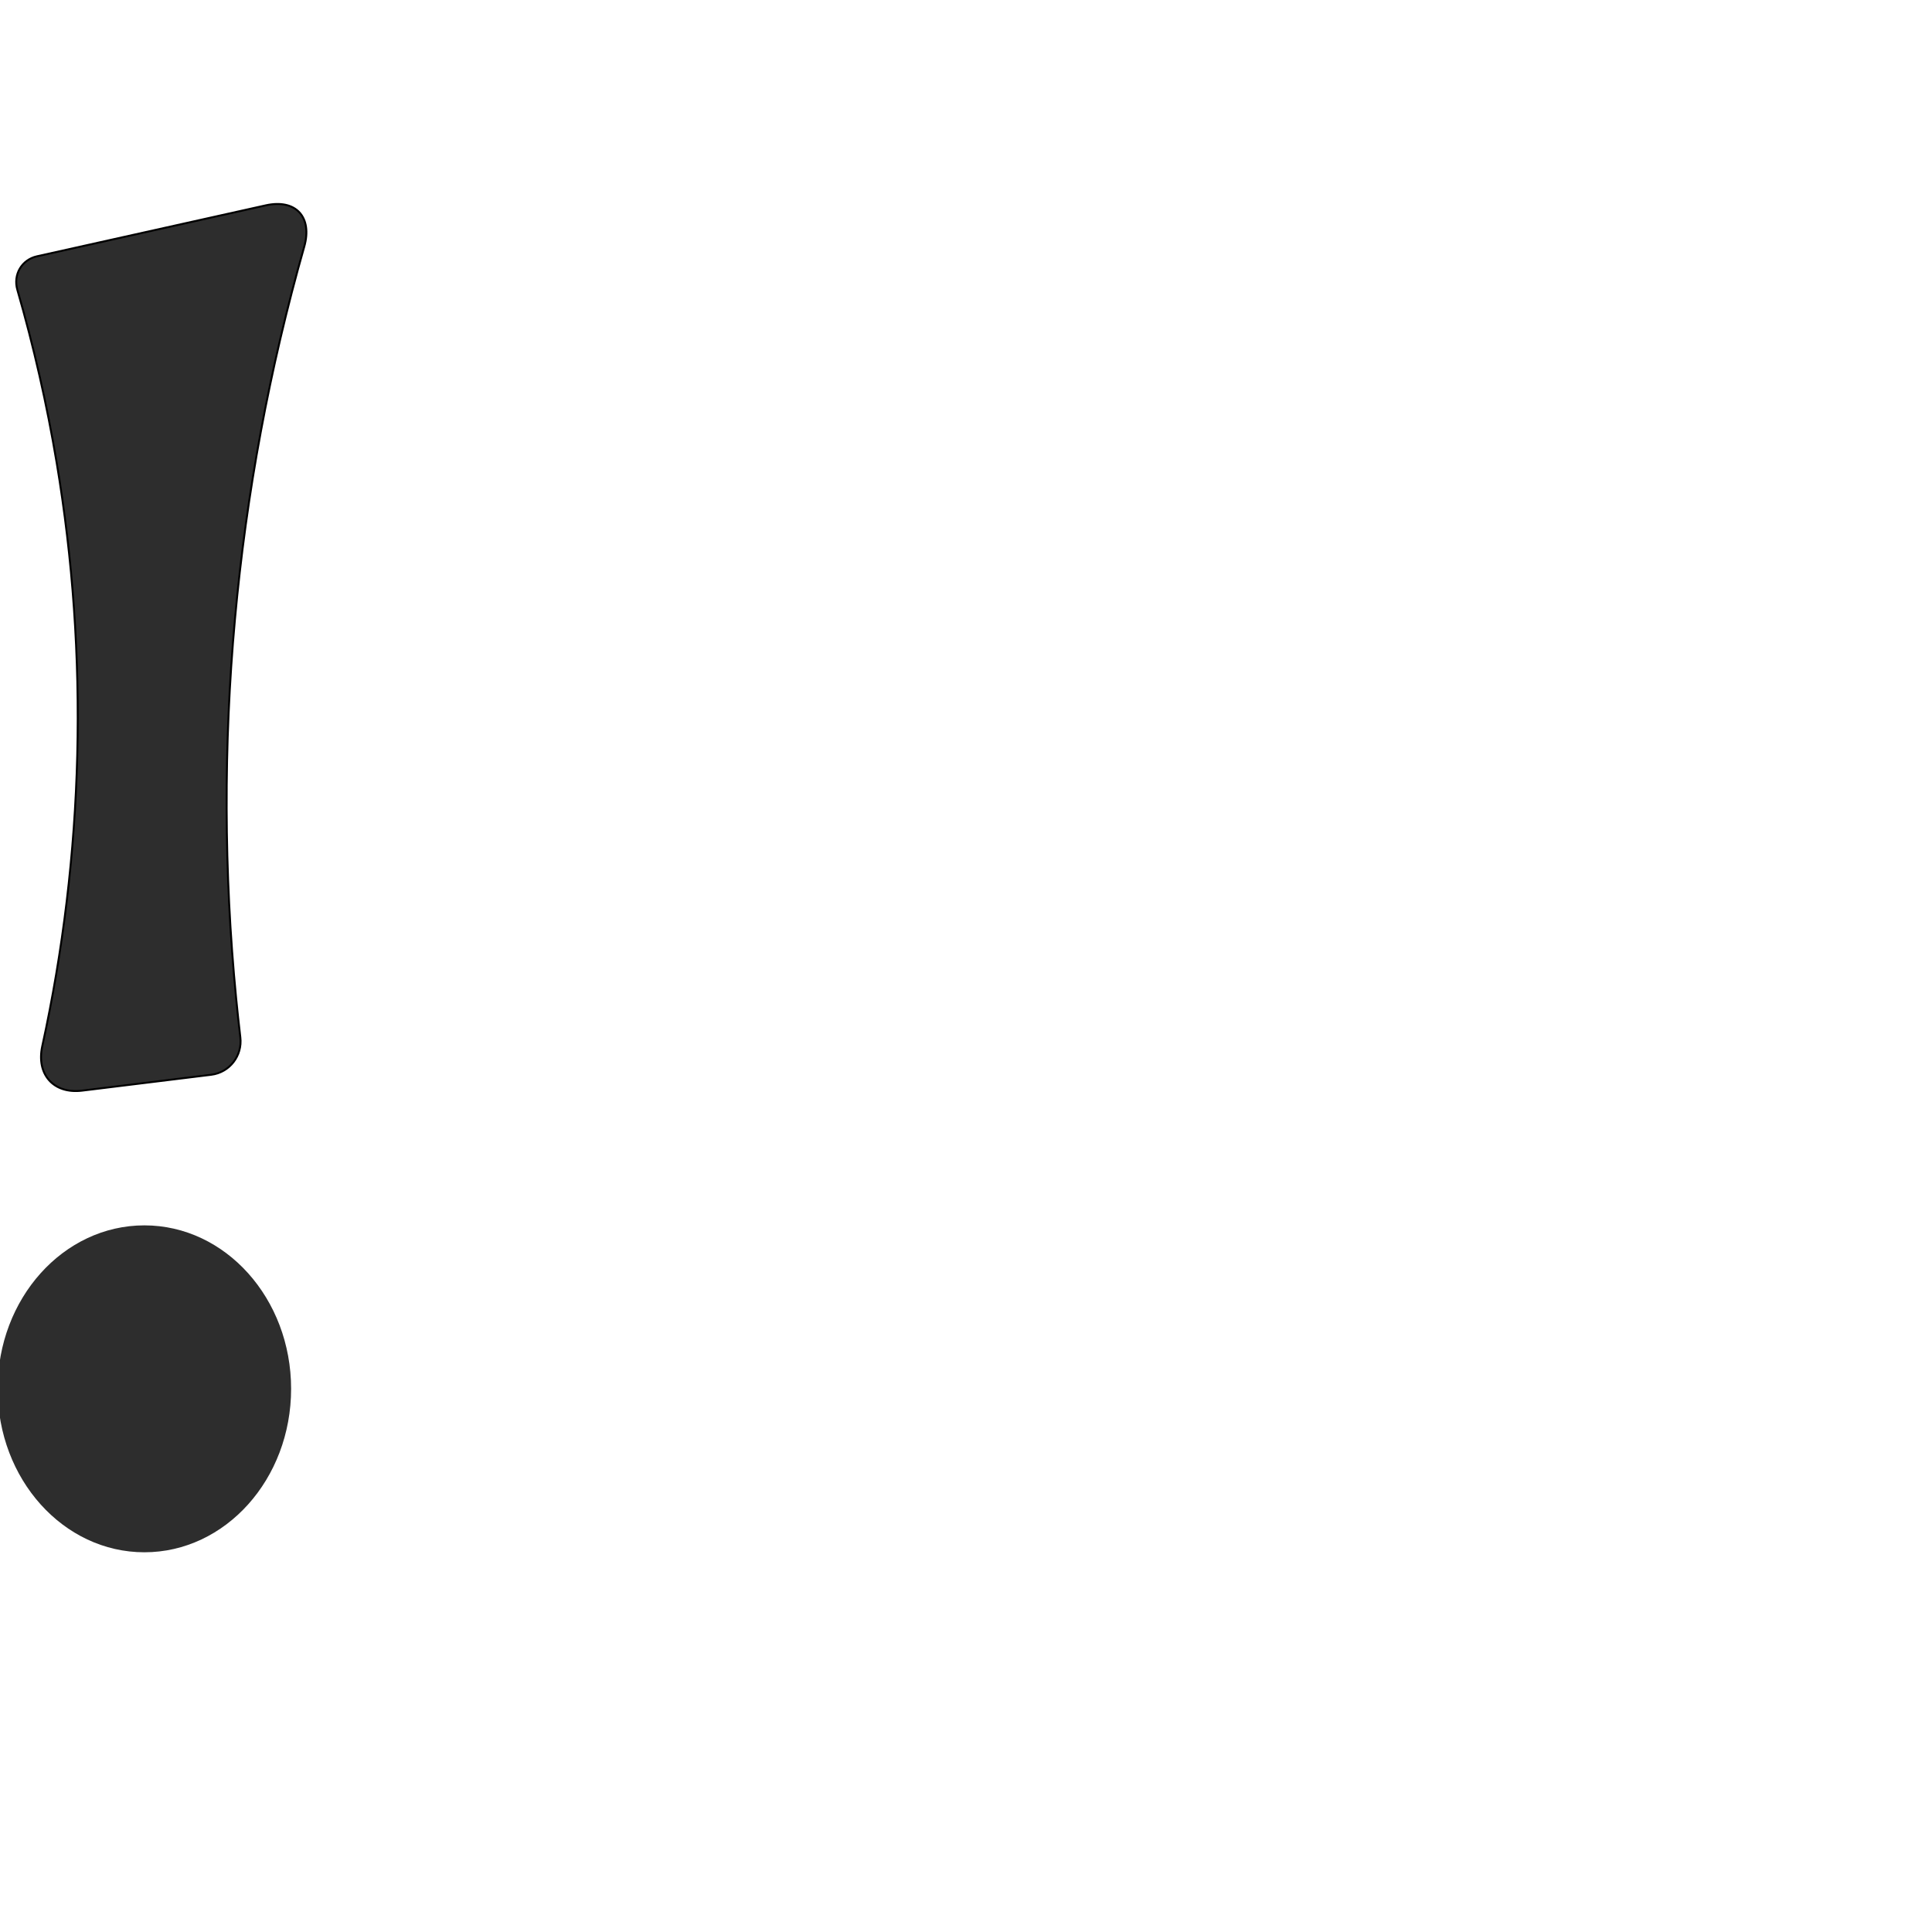
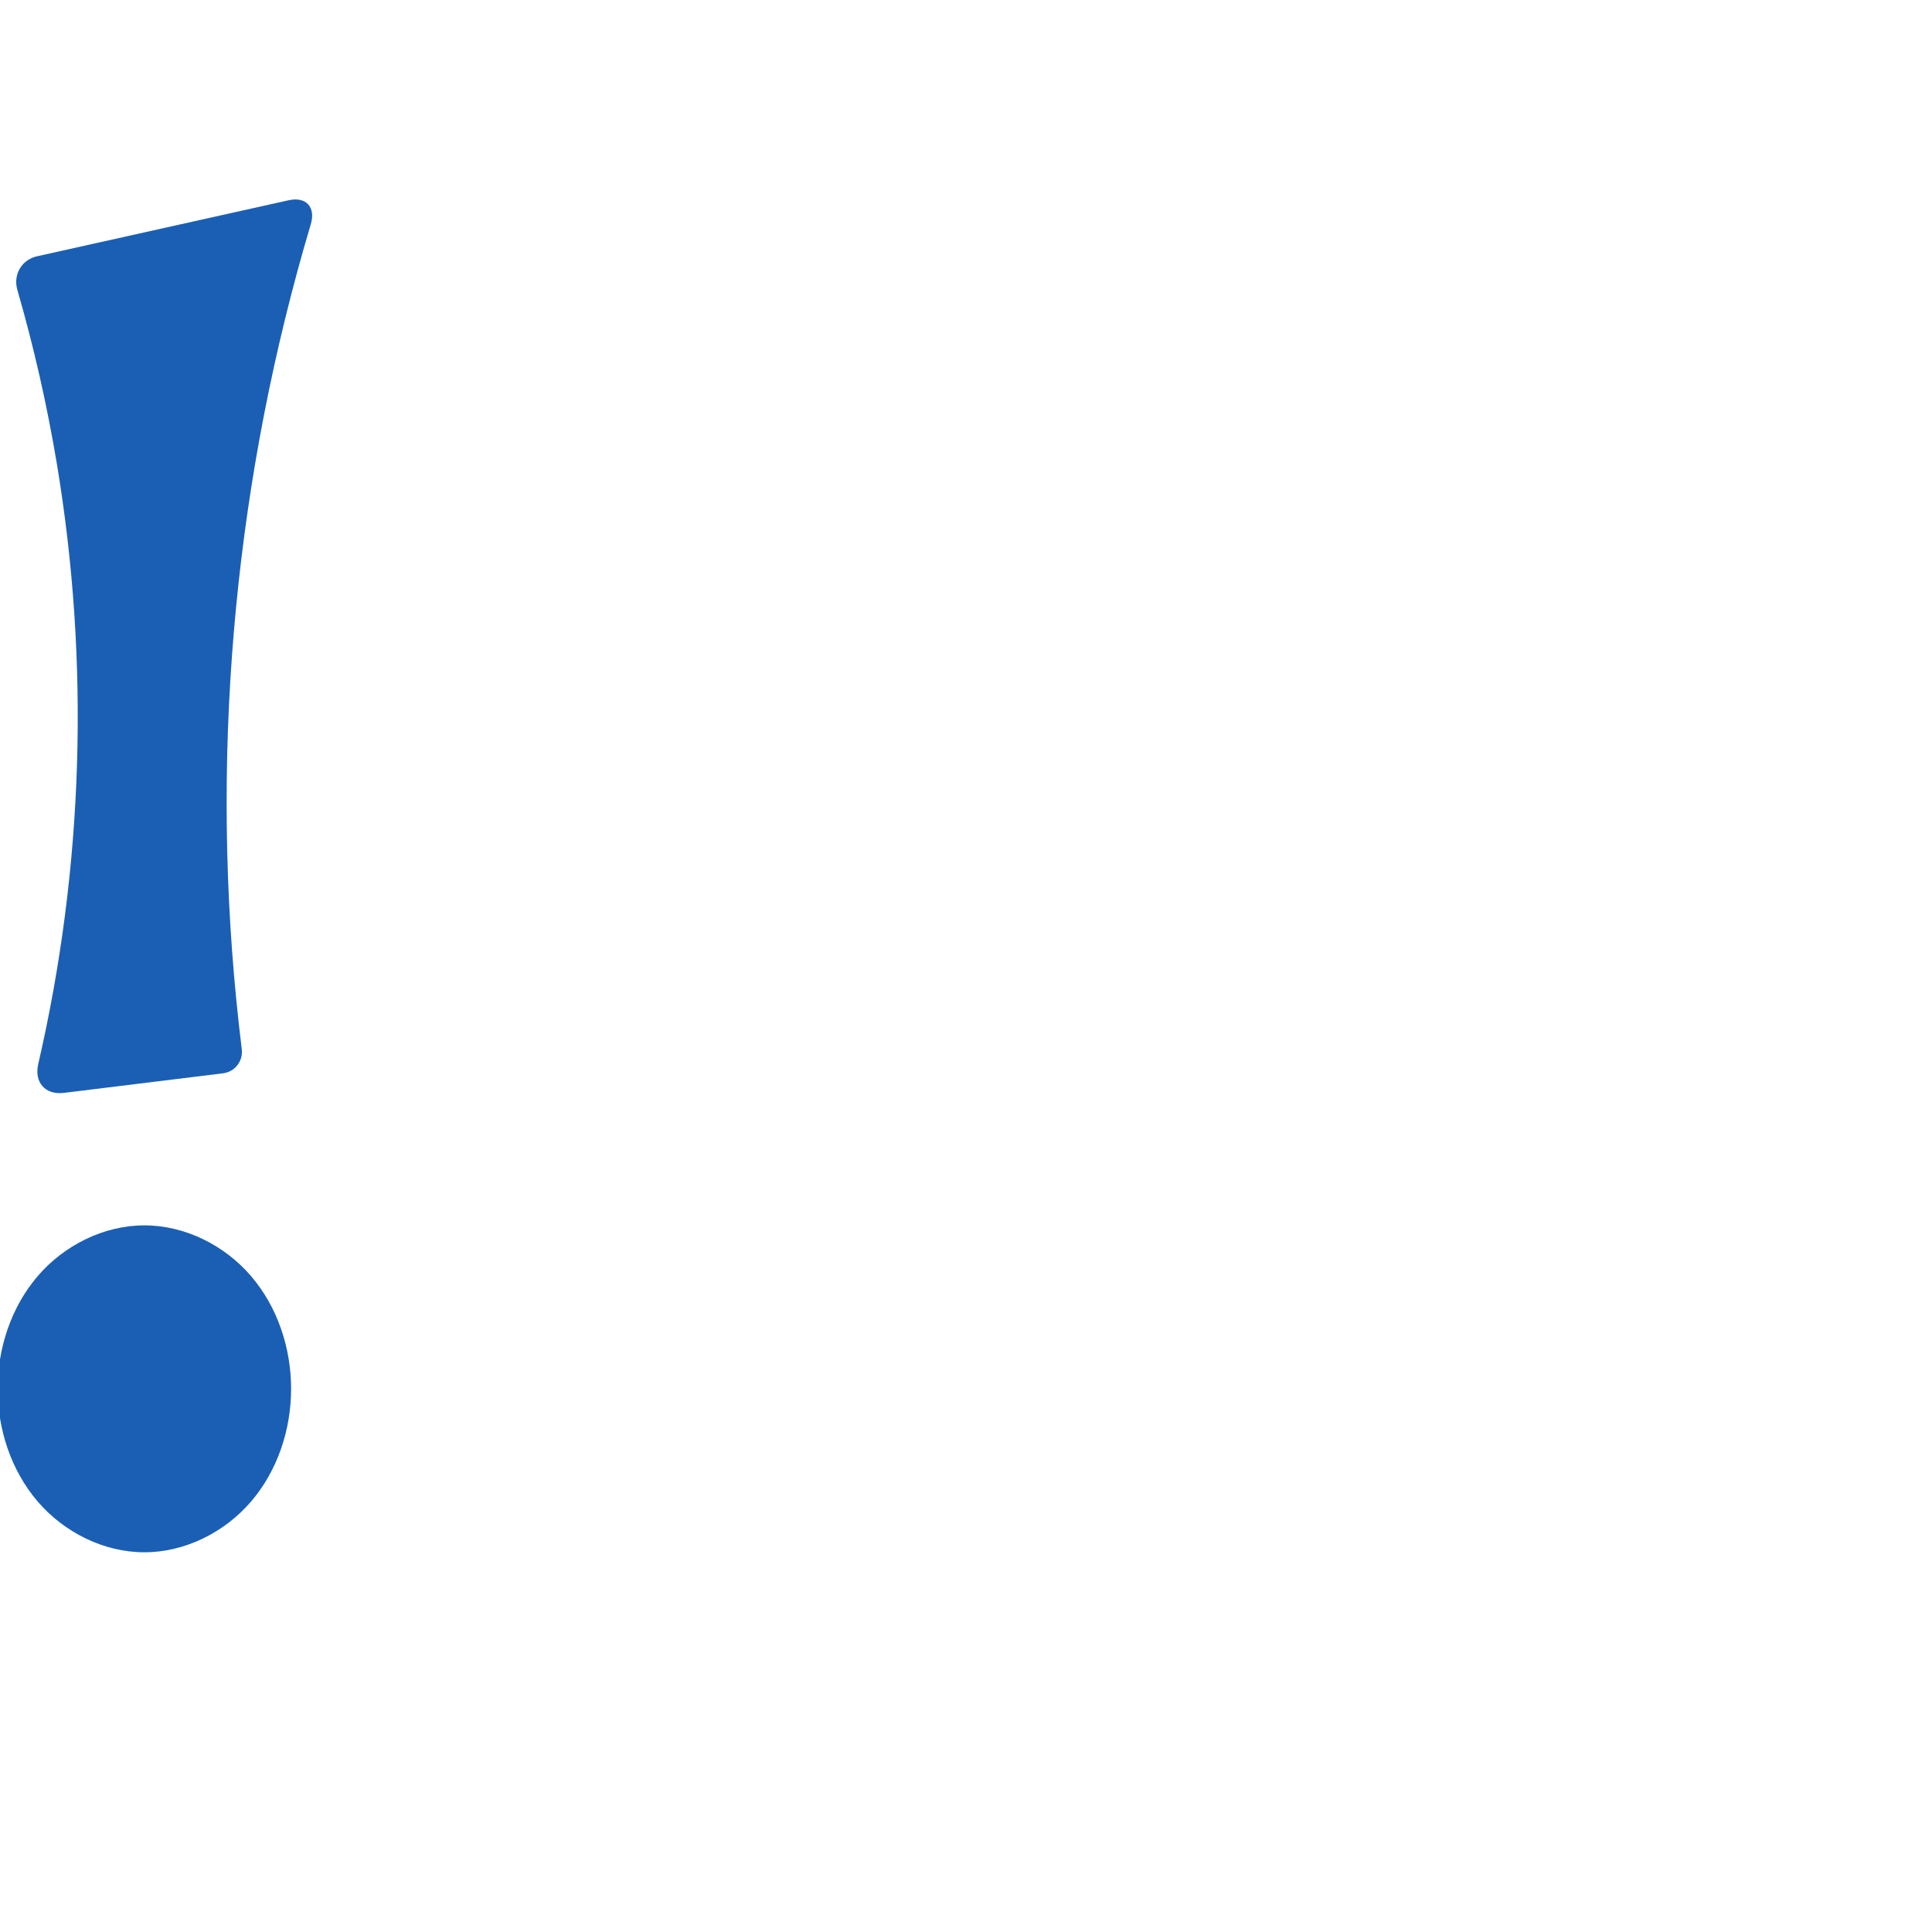
<svg xmlns="http://www.w3.org/2000/svg" xml:space="preserve" width="1000" height="1000" version="1.1" style="clip-rule:evenodd;fill-rule:evenodd;image-rendering:optimizeQuality;shape-rendering:geometricPrecision;text-rendering:geometricPrecision" viewBox="0 0 1000 1000" id="svg10">
  <defs id="defs4">
    <style type="text/css" id="style2">
   
    .fil0 {fill:#EF7F1A;fill-rule:nonzero}
   
  </style>
  </defs>
-   <path id="path859" style="fill:#2d2d2d;stroke-width:0.786;stroke-linecap:round;stroke-linejoin:bevel;paint-order:stroke fill markers" d="m 150.677,718.852 a 75.945,84.605 0 0 1 -75.945,84.605 75.945,84.605 0 0 1 -75.945,-84.605 75.945,84.605 0 0 1 75.945,-84.605 75.945,84.605 0 0 1 75.945,84.605 z" />
-   <path style="fill:#2d2d2d;stroke:#000000;stroke-width:1px;stroke-linecap:butt;stroke-linejoin:miter;stroke-opacity:1" d="M 19.163,132.651 137.519,106.296 c 15.615,-3.477 24.329,6.062 19.943,21.445 -35.892,125.893 -47.959,258.554 -35.247,388.851 0.662,6.786 1.391,13.566 2.185,20.339 1.118,9.531 -5.553,18.191 -15.079,19.363 -13.132,1.616 -26.263,3.231 -39.395,4.847 -9.135,1.124 -18.27,2.248 -27.406,3.372 -14.839,1.826 -23.83,-8.432 -20.641,-23.038 C 43.488,442.53 46.078,339.451 29.346,239.563 24.286,209.353 17.481,179.436 8.979,150.01 6.715,142.174 11.202,134.424 19.163,132.651 Z" id="path861" />
+   <path id="path859" style="fill:#1a5fb4;stroke-width:0.786;stroke-linecap:round;stroke-linejoin:bevel;paint-order:stroke fill markers" d="m 150.677,718.852 c 0,21.052 -6.991,42.291 -20.68,58.283 -13.69,15.993 -34.213,26.321 -55.265,26.321 -21.052,0 -41.576,-10.329 -55.265,-26.321 -13.69,-15.993 -20.68,-37.232 -20.68,-58.283 -1.2e-6,-21.052 6.991,-42.291 20.68,-58.283 13.69,-15.993 34.213,-26.321 55.265,-26.321 21.052,0 41.576,10.329 55.265,26.321 13.69,15.993 20.68,37.232 20.68,58.283 z" />
+   <path style="fill:#1a5fb4;stroke:none;stroke-width:1px;stroke-linecap:butt;stroke-linejoin:miter;stroke-opacity:1" d="M 19.163,132.651 149.37,103.657 c 9.07,-2.02 14.141,3.523 11.489,12.428 -38.519,129.345 -51.749,266.182 -38.644,400.507 0.862,8.839 1.837,17.667 2.924,26.481 0.756,6.134 -3.543,11.71 -9.677,12.465 -15.178,1.867 -30.357,3.735 -45.535,5.602 -12.293,1.512 -24.587,3.025 -36.88,4.537 -9.607,1.182 -15.438,-5.46 -13.259,-14.89 C 43.306,449.01 46.604,342.59 29.346,239.563 24.286,209.353 17.481,179.436 8.979,150.01 6.715,142.174 11.202,134.424 19.163,132.651 Z" id="path861" />
</svg>
